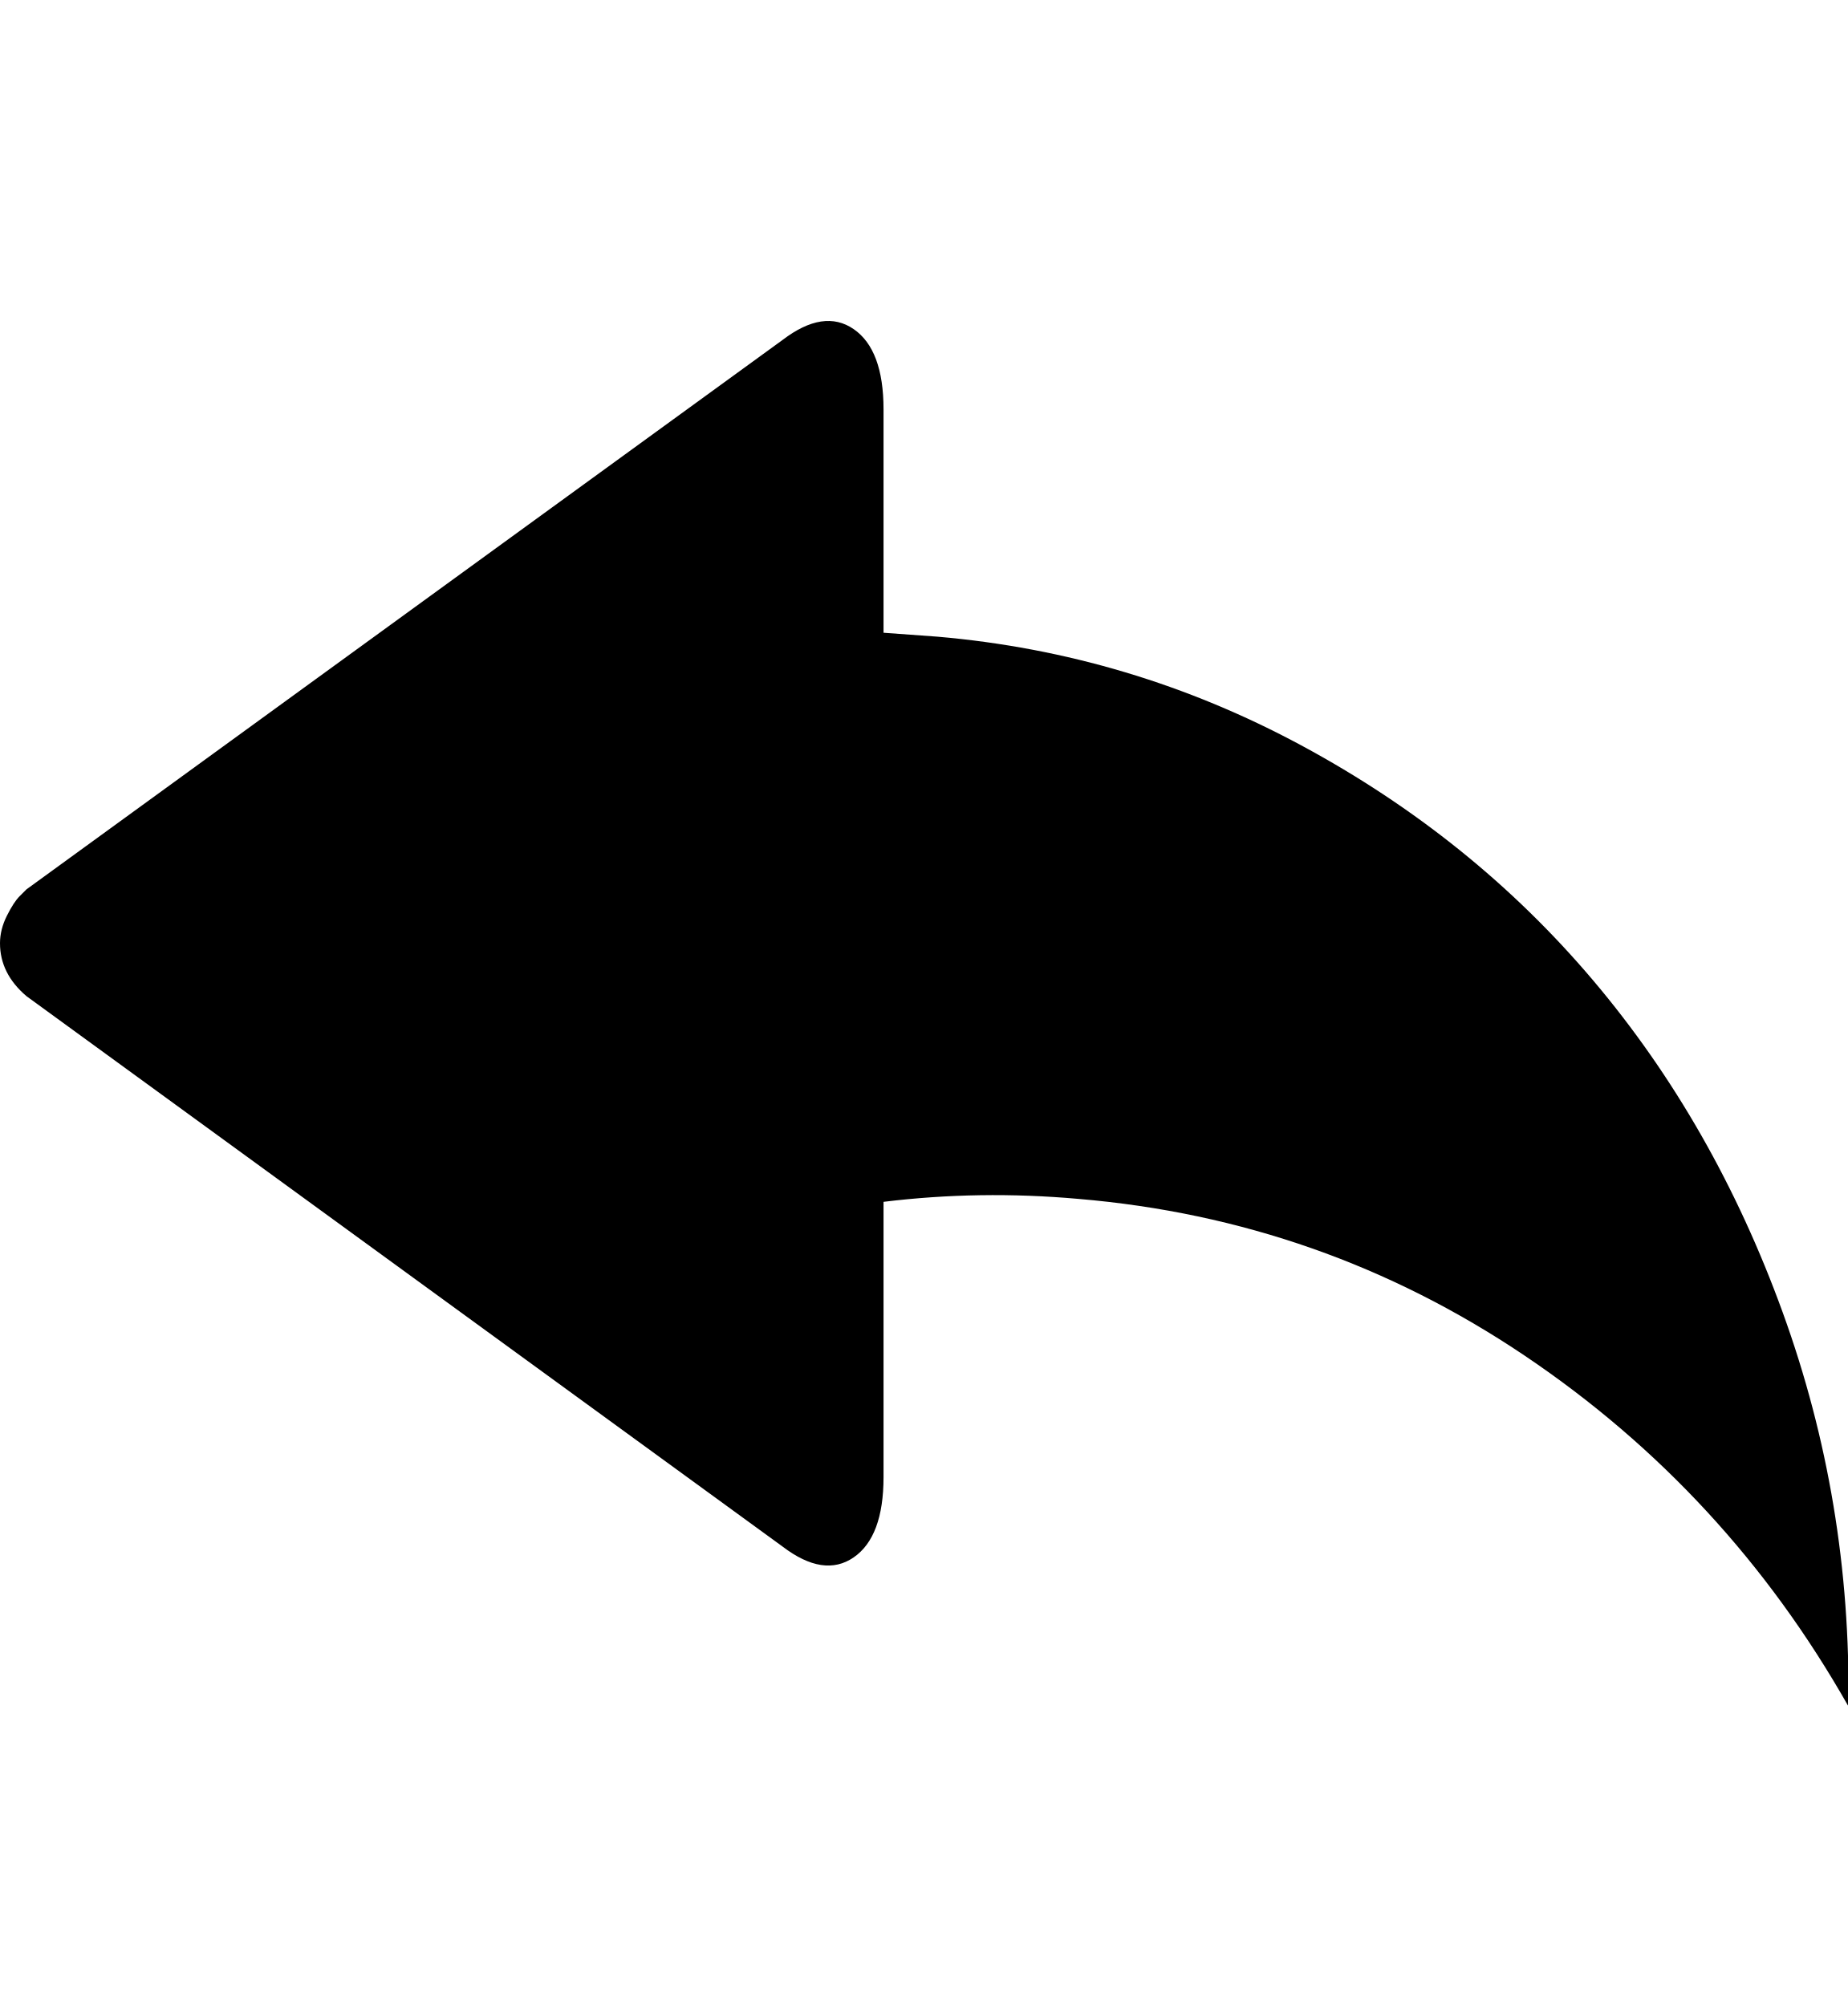
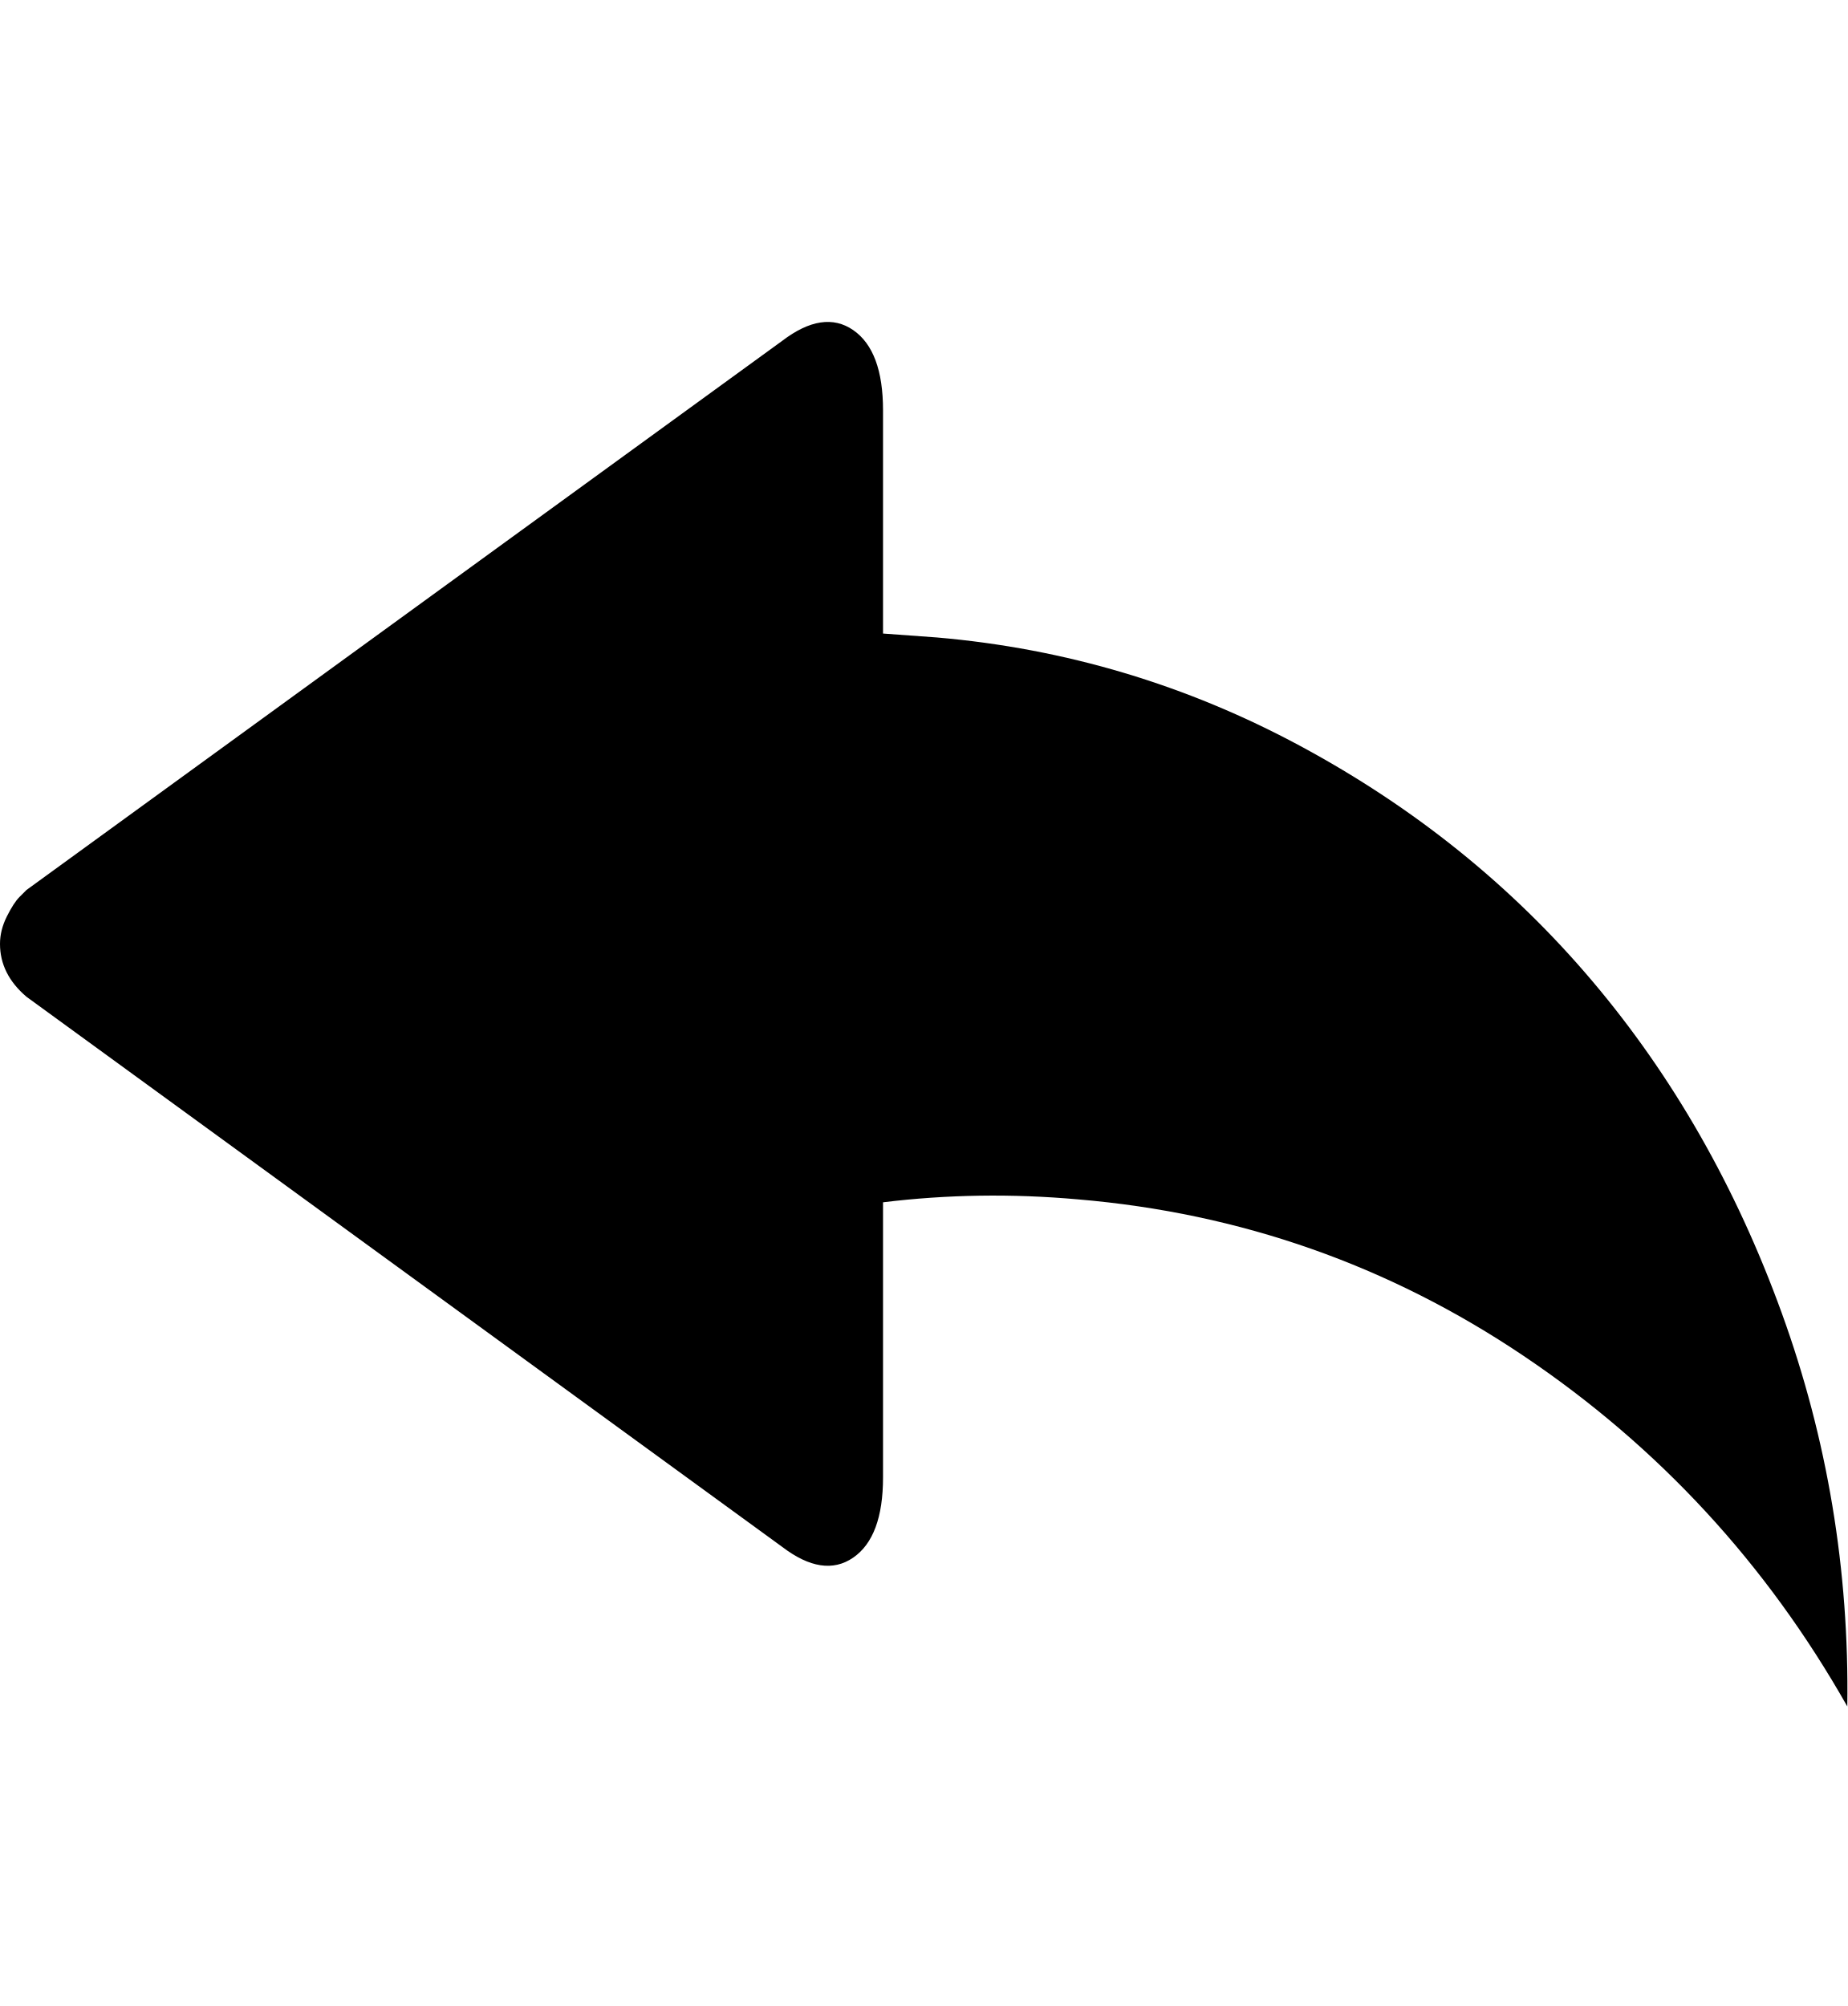
- <svg xmlns="http://www.w3.org/2000/svg" height="1000px" width="920.898px">
-   <g>
-     <path d="M0 470.215c0 -4.557 1.139 -9.115 3.418 -13.672c2.279 -4.557 4.394 -7.812 6.348 -9.765c0 0 3.418 -3.418 3.418 -3.418c0 0 376.953 -273.926 376.953 -273.926c13.672 -10.417 25.472 -12.207 35.4 -5.371c9.928 6.836 14.893 20.182 14.893 40.039c0 0 0 111.328 0 111.328c0 0 26.855 1.953 26.855 1.953c64.128 5.534 124.593 23.6 181.397 54.199c56.803 30.599 105.306 69.662 145.507 117.188c40.202 47.526 71.696 102.702 94.483 165.527c22.786 62.826 33.691 128.255 32.715 196.289c-40.365 -71.289 -94.157 -129.557 -161.377 -174.805c-67.22 -45.247 -141.358 -71.289 -222.412 -78.125c-32.878 -2.929 -65.267 -2.441 -97.168 1.465c0 0 0 137.207 0 137.207c0 19.857 -4.965 33.203 -14.893 40.039c-9.928 6.836 -21.728 5.046 -35.4 -5.371c0 0 -376.953 -274.414 -376.953 -274.414c-8.789 -7.487 -13.184 -16.276 -13.184 -26.367c0 0 0 0 0 0" />
-   </g>
+ <svg xmlns="http://www.w3.org/2000/svg" height="1000" width="920.898">
+   <path d="M0 470.52q0-6.832 3.416-13.664t6.344-9.76l3.416-3.416 376.736-273.768q20.496-15.616 35.38-5.368t14.884 40.016v111.264l26.84 1.952q96.136 8.296 181.292 54.168t145.424 117.12 94.428 165.432 32.696 196.176q-60.512-106.872-161.284-174.704t-222.284-78.08q-49.288-4.392-97.112 1.464v137.128q0 29.768-14.884 40.016t-35.38-5.368l-376.736-274.256q-13.176-11.224-13.176-26.352z" />
</svg>
